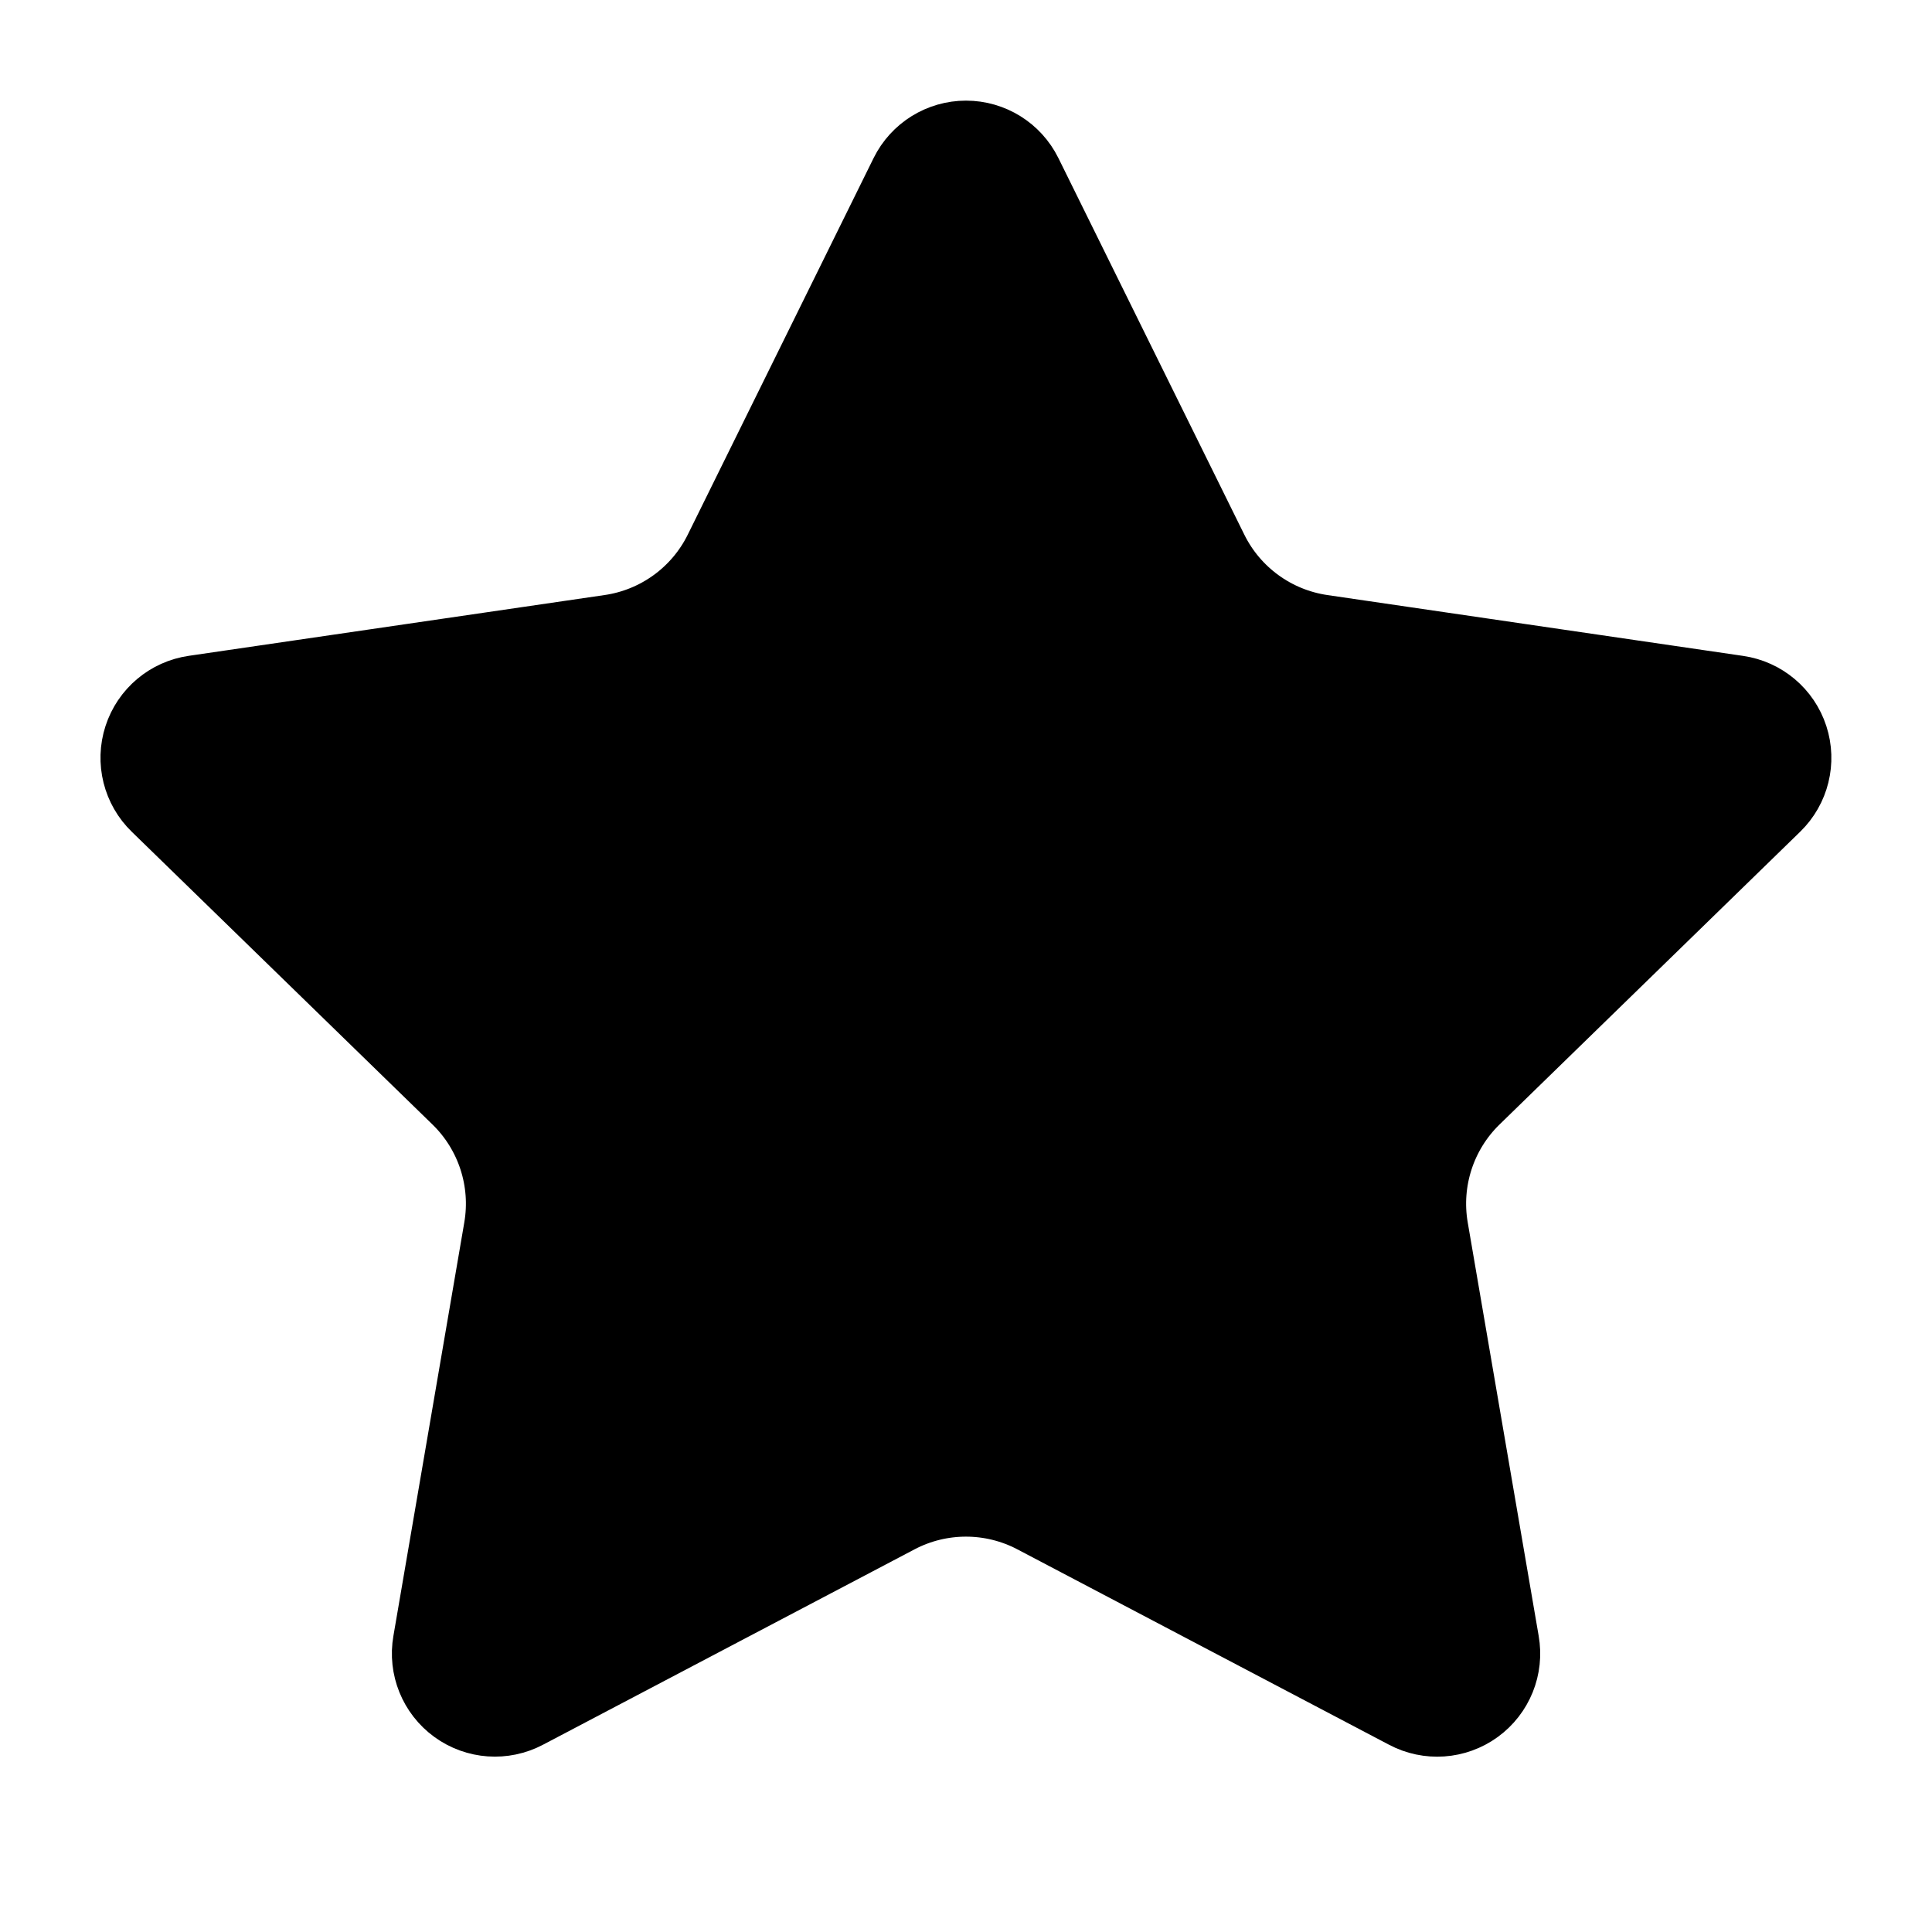
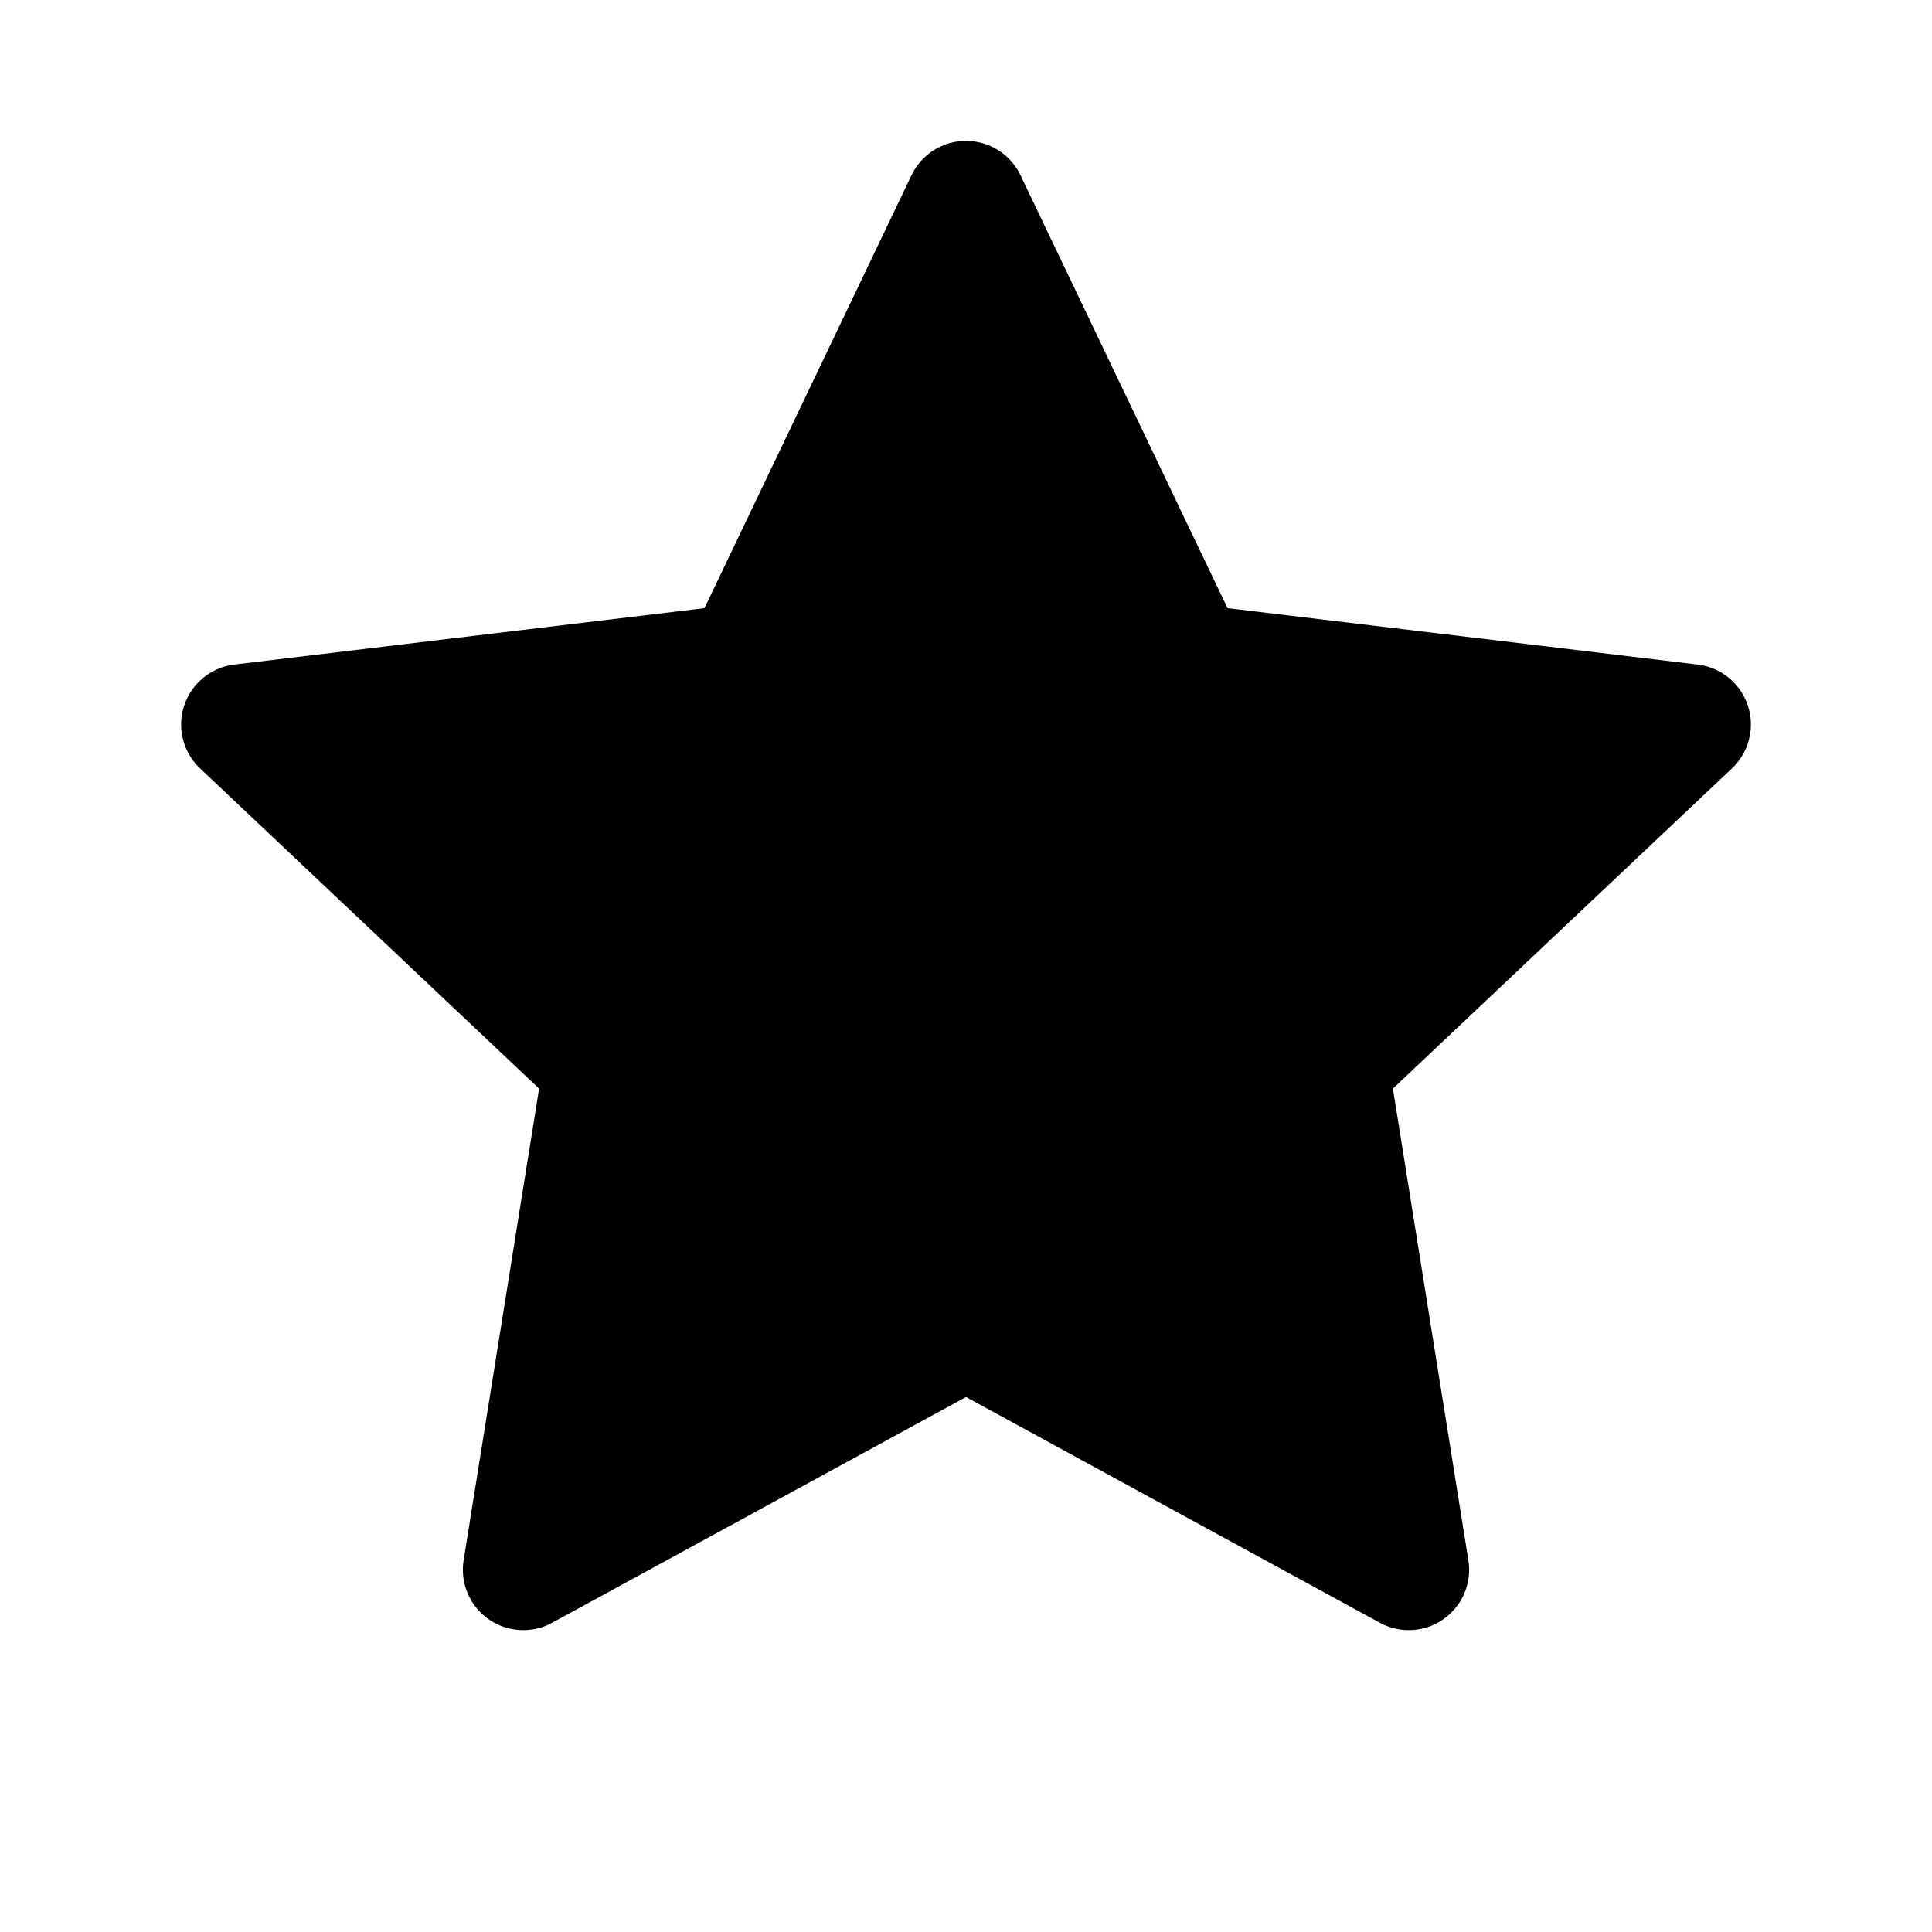
<svg xmlns="http://www.w3.org/2000/svg" viewBox="0 0 24 24" fill="none" stroke="currentColor" stroke-width="1.5" stroke-linecap="round" stroke-linejoin="round">
-   <path fill="currentColor" d="M11.525 2.295a.53.53 0 0 1 .95 0l2.31 4.679a2.123 2.123 0 0 0 1.595 1.16l5.166.756a.53.53 0 0 1 .294.904l-3.736 3.638a2.123 2.123 0 0 0-.611 1.878l.882 5.14a.53.53 0 0 1-.771.56l-4.618-2.428a2.122 2.122 0 0 0-1.973 0L6.396 21.01a.53.53 0 0 1-.77-.56l.881-5.139a2.122 2.122 0 0 0-.611-1.879L2.16 9.795a.53.53 0 0 1 .294-.906l5.165-.755a2.122 2.122 0 0 0 1.597-1.16z" />
+   <path fill="currentColor" d="M12 2.5l2.75 5.75 6.25.75-4.5 4.25 1 6.25-5.5-3-5.5 3 1-6.25L3 9l6.25-.75z" />
</svg>
